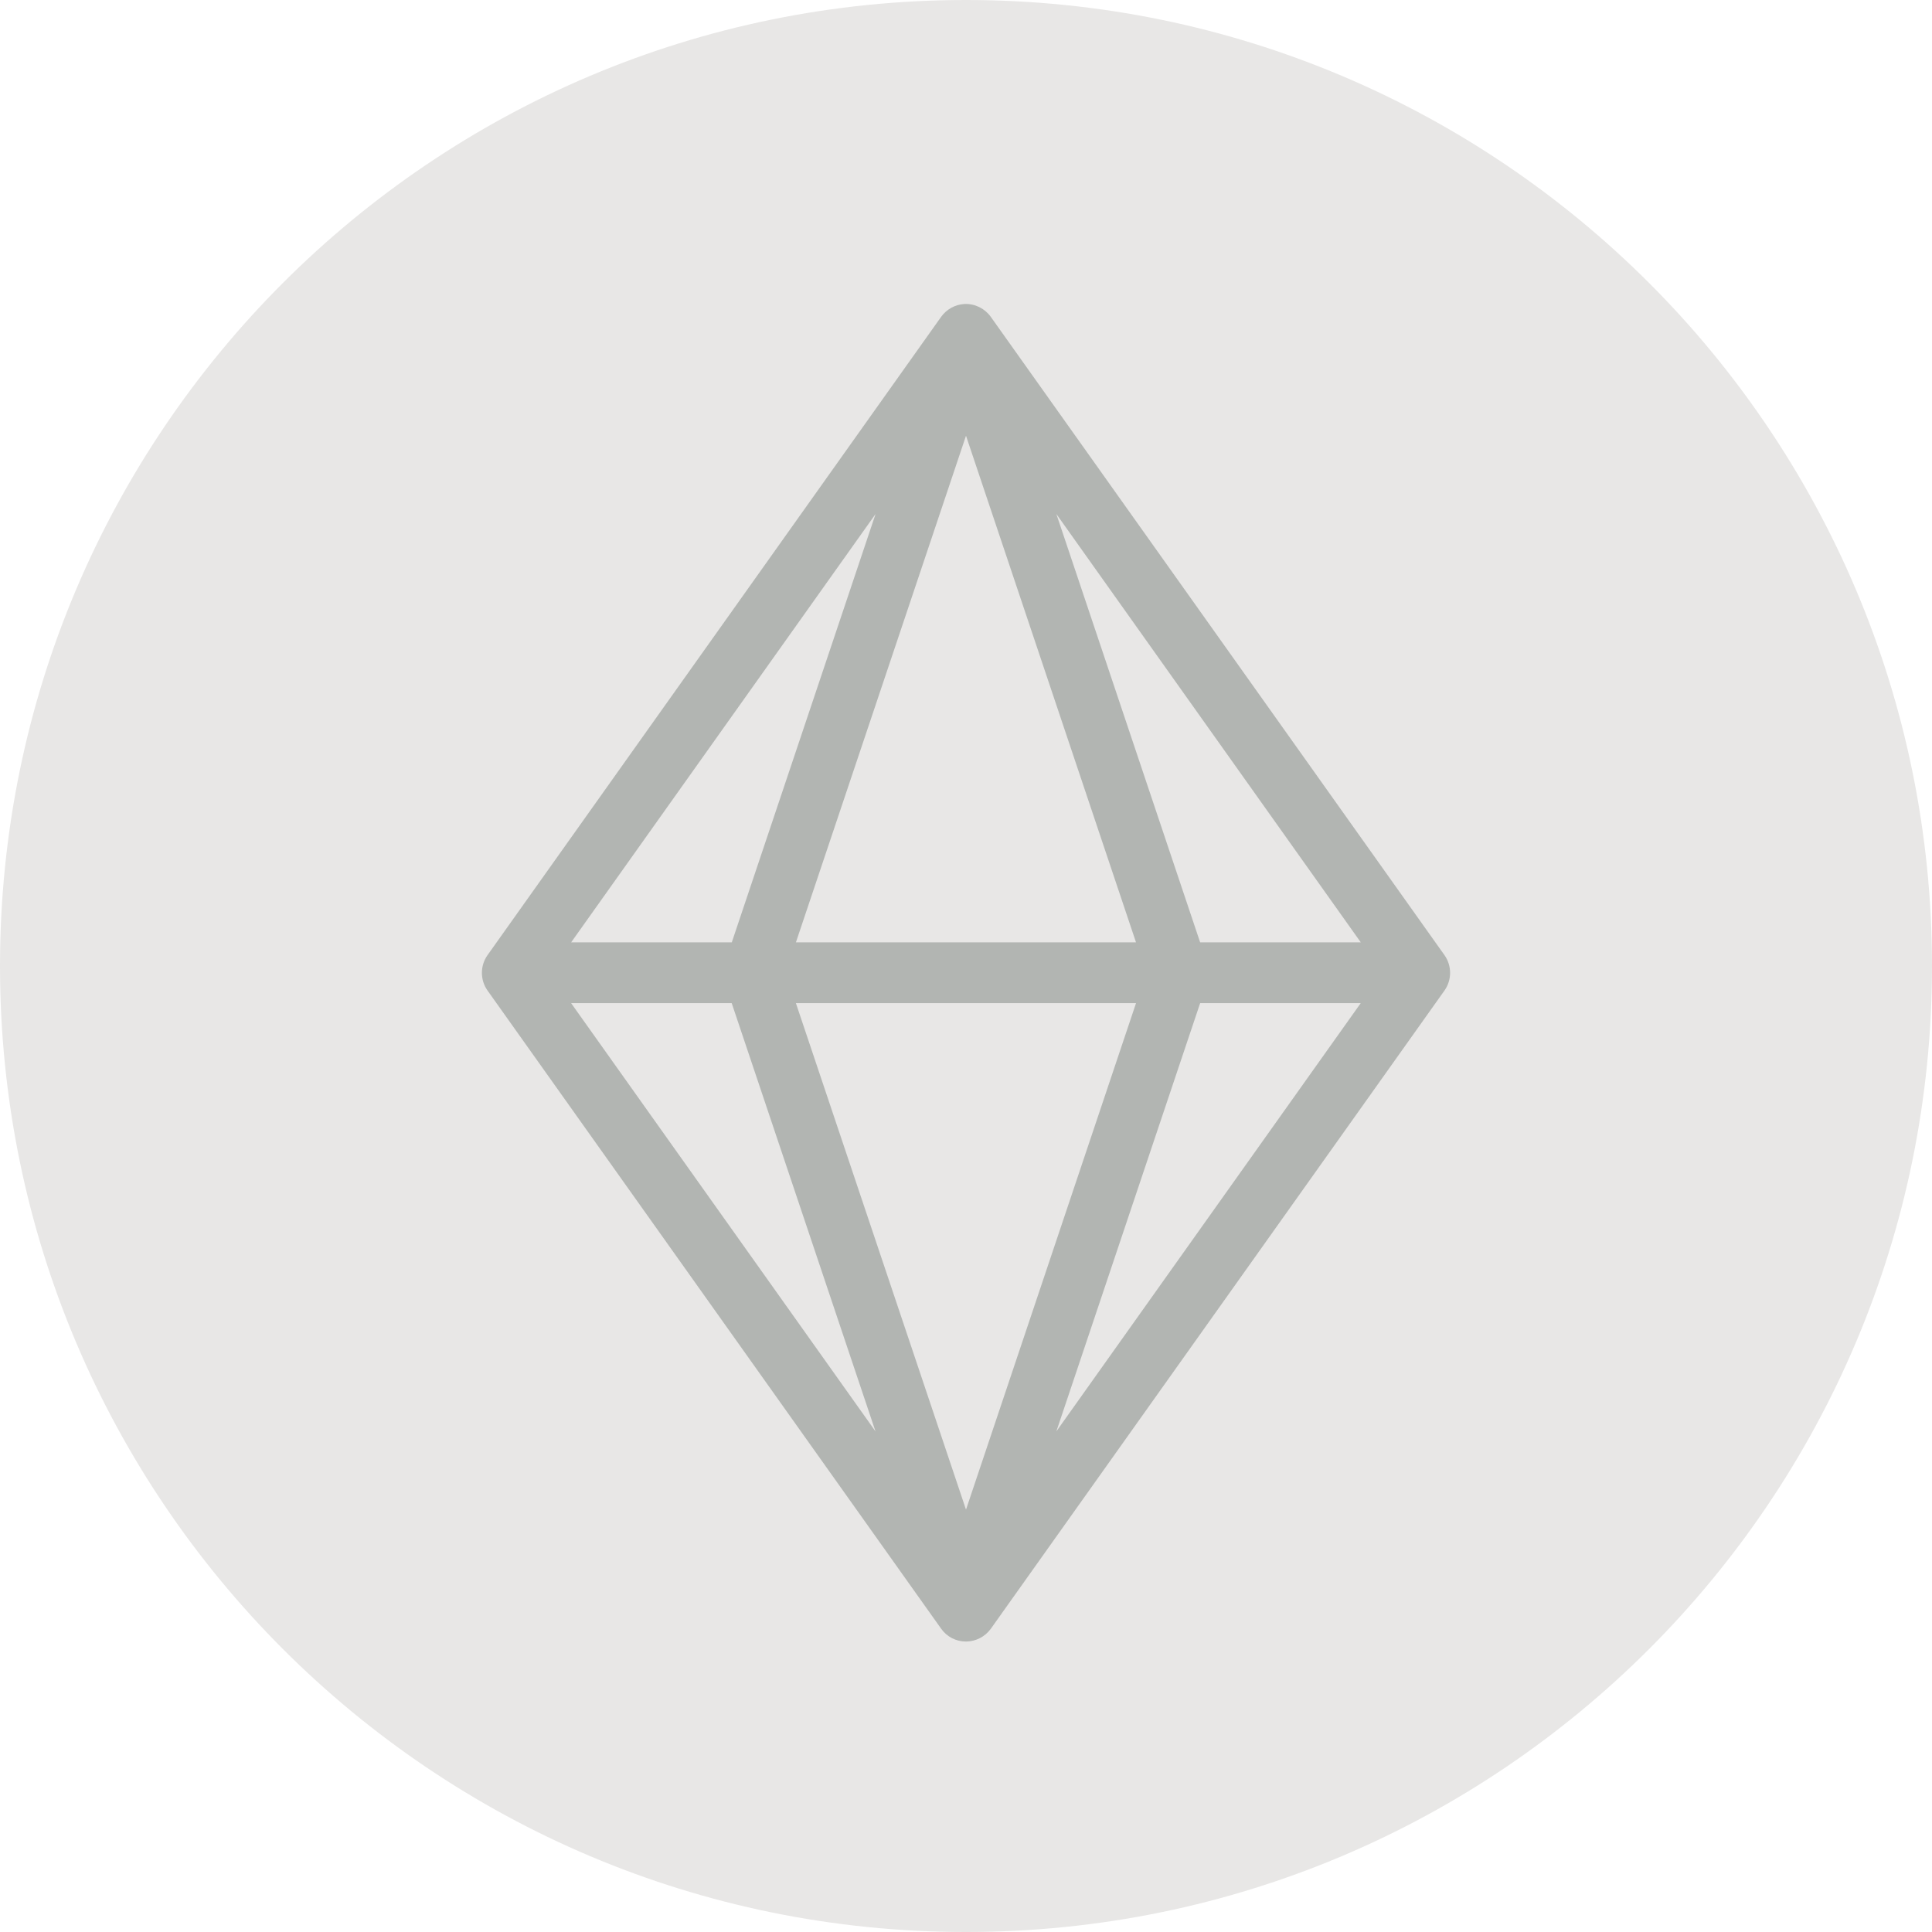
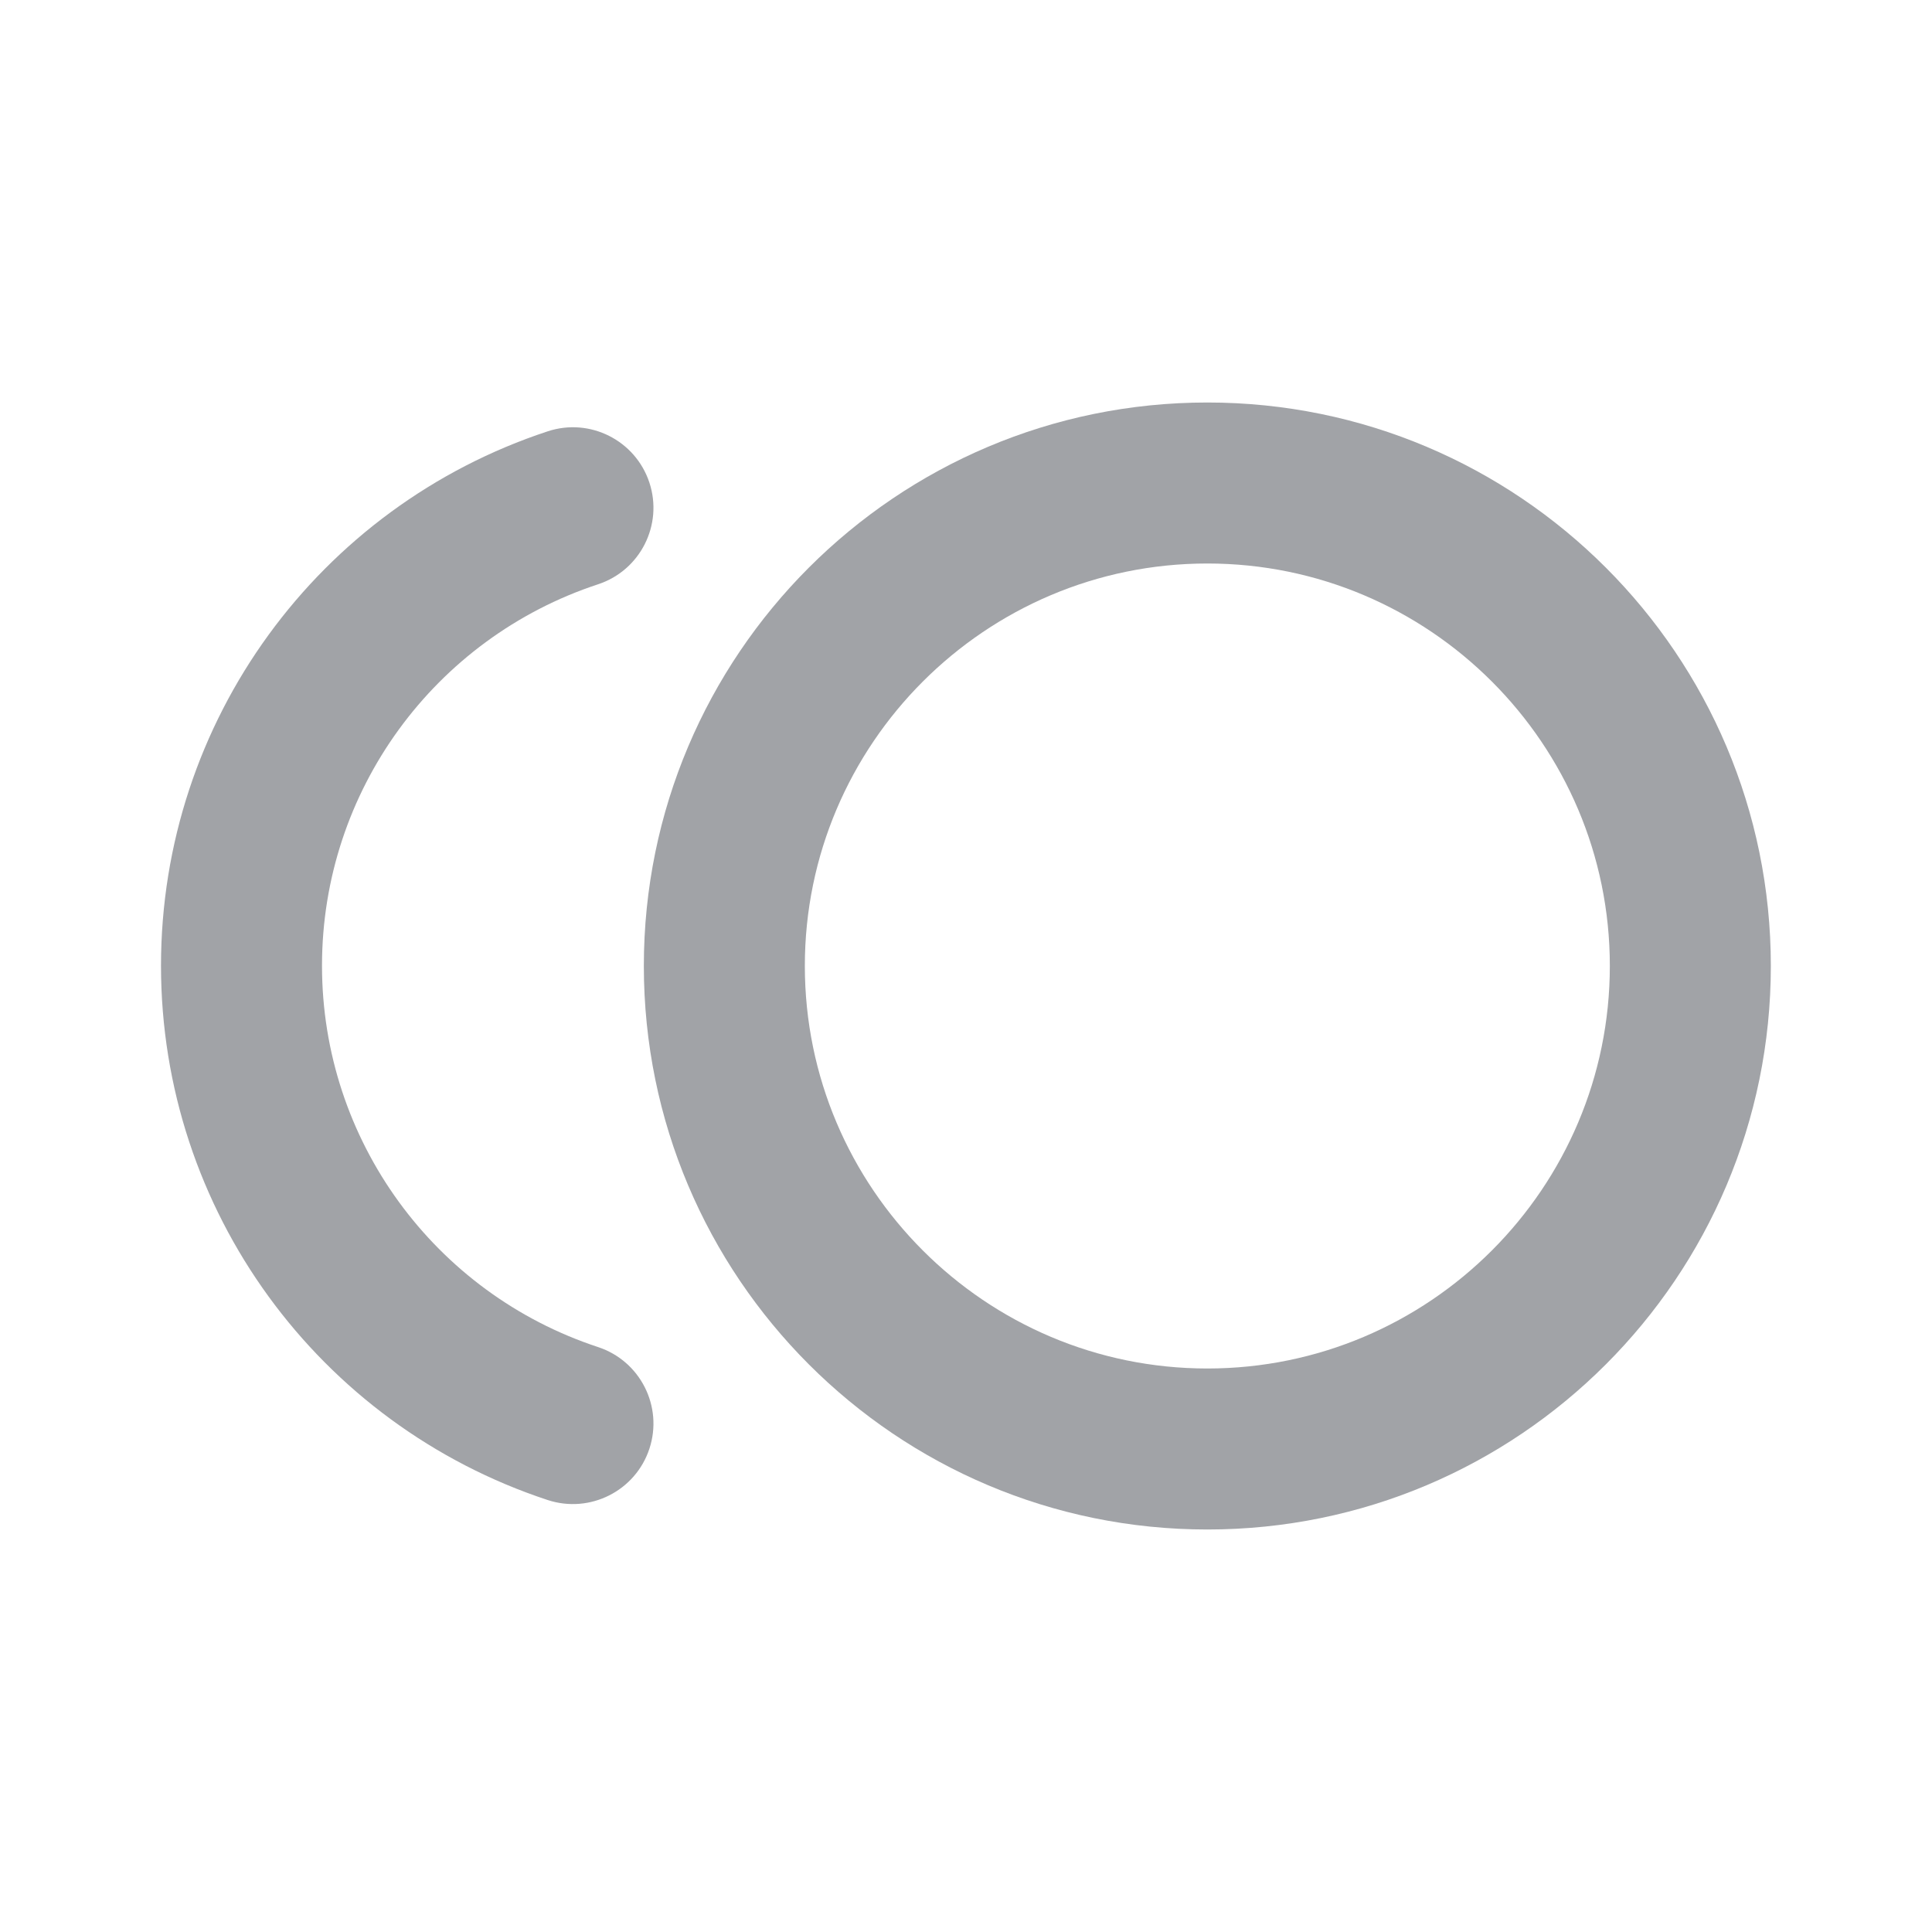
- <svg xmlns="http://www.w3.org/2000/svg" height="26" width="26">
-   <g fill="none">
-     <circle cx="13" cy="13" fill="#E8E7E6" r="13" />
-     <path d="M12.98 4.091a.415.415 0 00-.314.172L6.56 12.855a.413.413 0 000 .474l6.106 8.59a.406.406 0 00.334.172.415.415 0 00.334-.172l6.106-8.59a.413.413 0 000-.474l-6.107-8.592a.414.414 0 00-.353-.172zM13 5.864l2.288 6.818h-4.577zm-1.217 1.053l-1.935 5.765H7.686zm2.433 0l4.097 5.765h-2.162zM7.686 13.5h2.161l1.935 5.763zm3.025 0h4.577L13 20.316zm5.44 0h2.161l-4.096 5.763z" fill="#B2B5B2" />
-   </g>
+ <svg xmlns="http://www.w3.org/2000/svg" width="24" height="24" viewBox="0 0 24 24" fill="none">
+   <path fill-rule="evenodd" clip-rule="evenodd" d="M14.998 5C11.133 5 7.998 8.135 7.998 11.999C7.998 15.866 11.133 19 14.998 19C18.864 19 21.998 15.866 21.998 11.999C21.998 8.135 18.864 5 14.998 5M14.998 7C17.756 7 19.998 9.243 19.998 11.999C19.998 14.758 17.756 17 14.998 17C12.241 17 9.998 14.758 9.998 11.999C9.998 9.243 12.241 7 14.998 7" fill="#A1A3A7" />
+   <path d="M6.804 5.358C3.959 6.295 2 8.955 2 11.996C2 15.037 3.959 17.697 6.804 18.634C7.329 18.806 7.894 18.521 8.067 17.997C8.24 17.472 7.954 16.907 7.43 16.734C5.399 16.066 4 14.166 4 11.996C4 9.826 5.399 7.926 7.43 7.258C7.954 7.085 8.24 6.52 8.067 5.995C7.894 5.471 7.329 5.185 6.804 5.358Z" fill="#A1A3A7" />
</svg>
